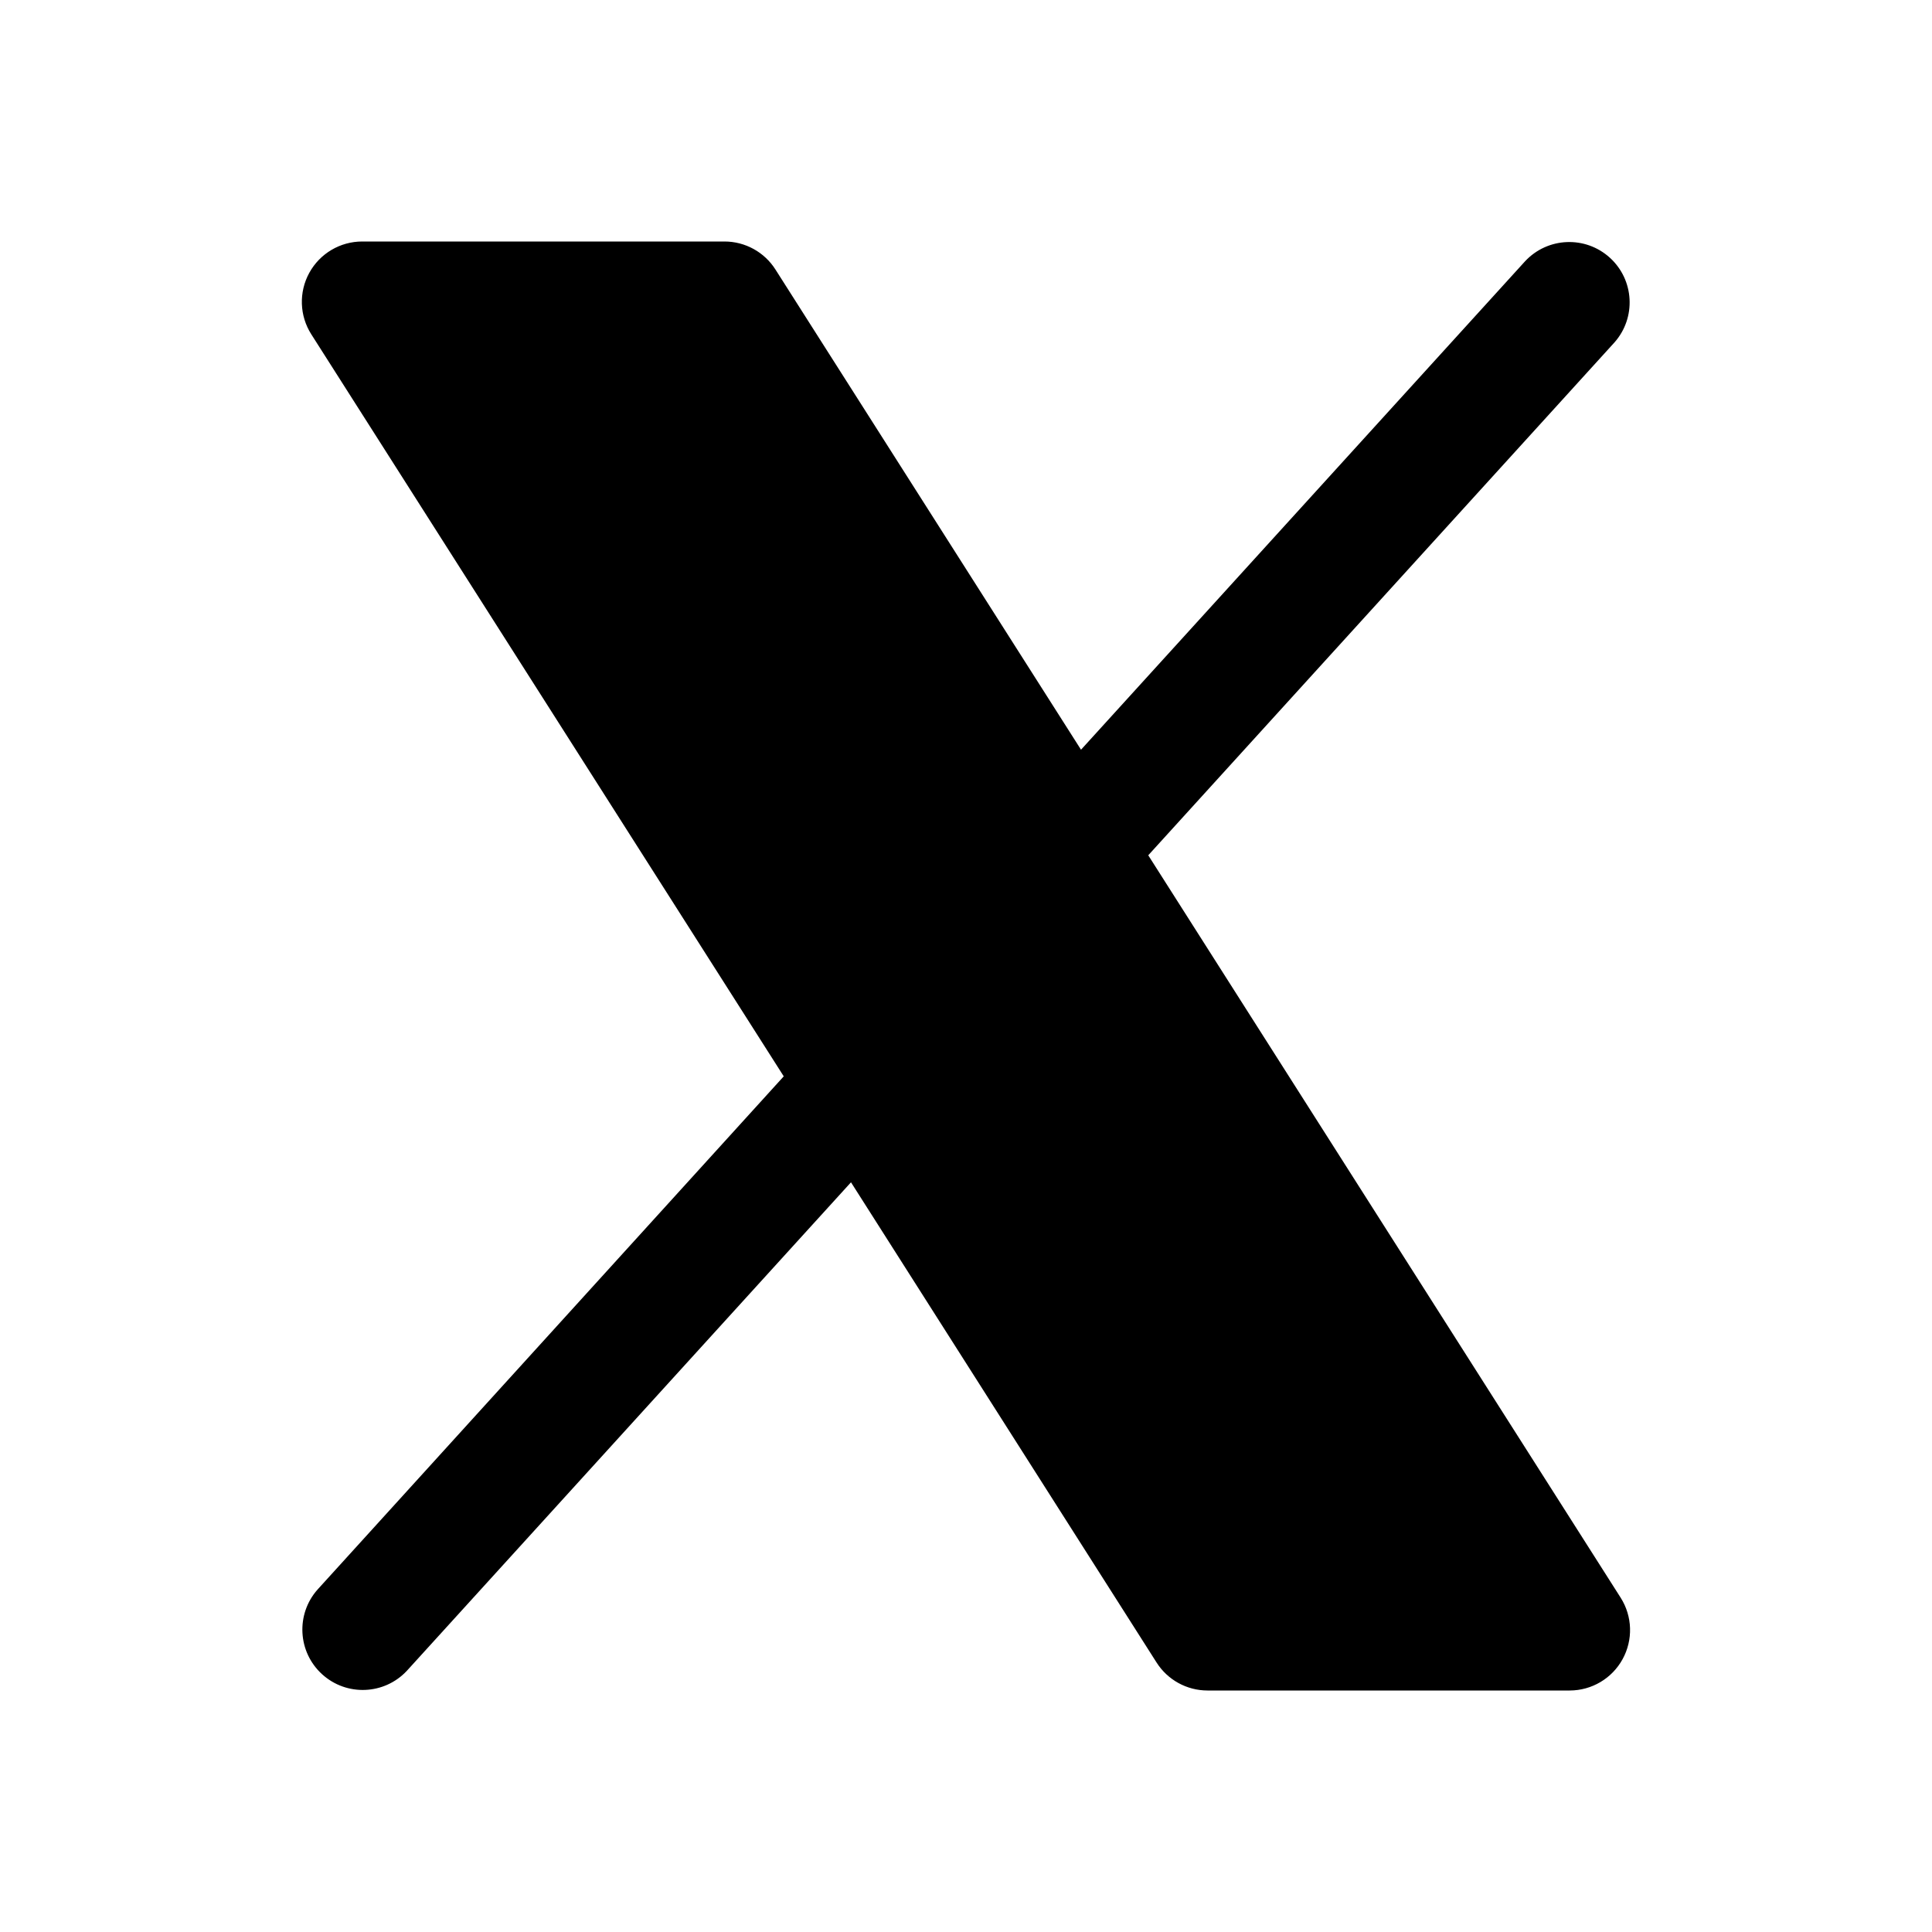
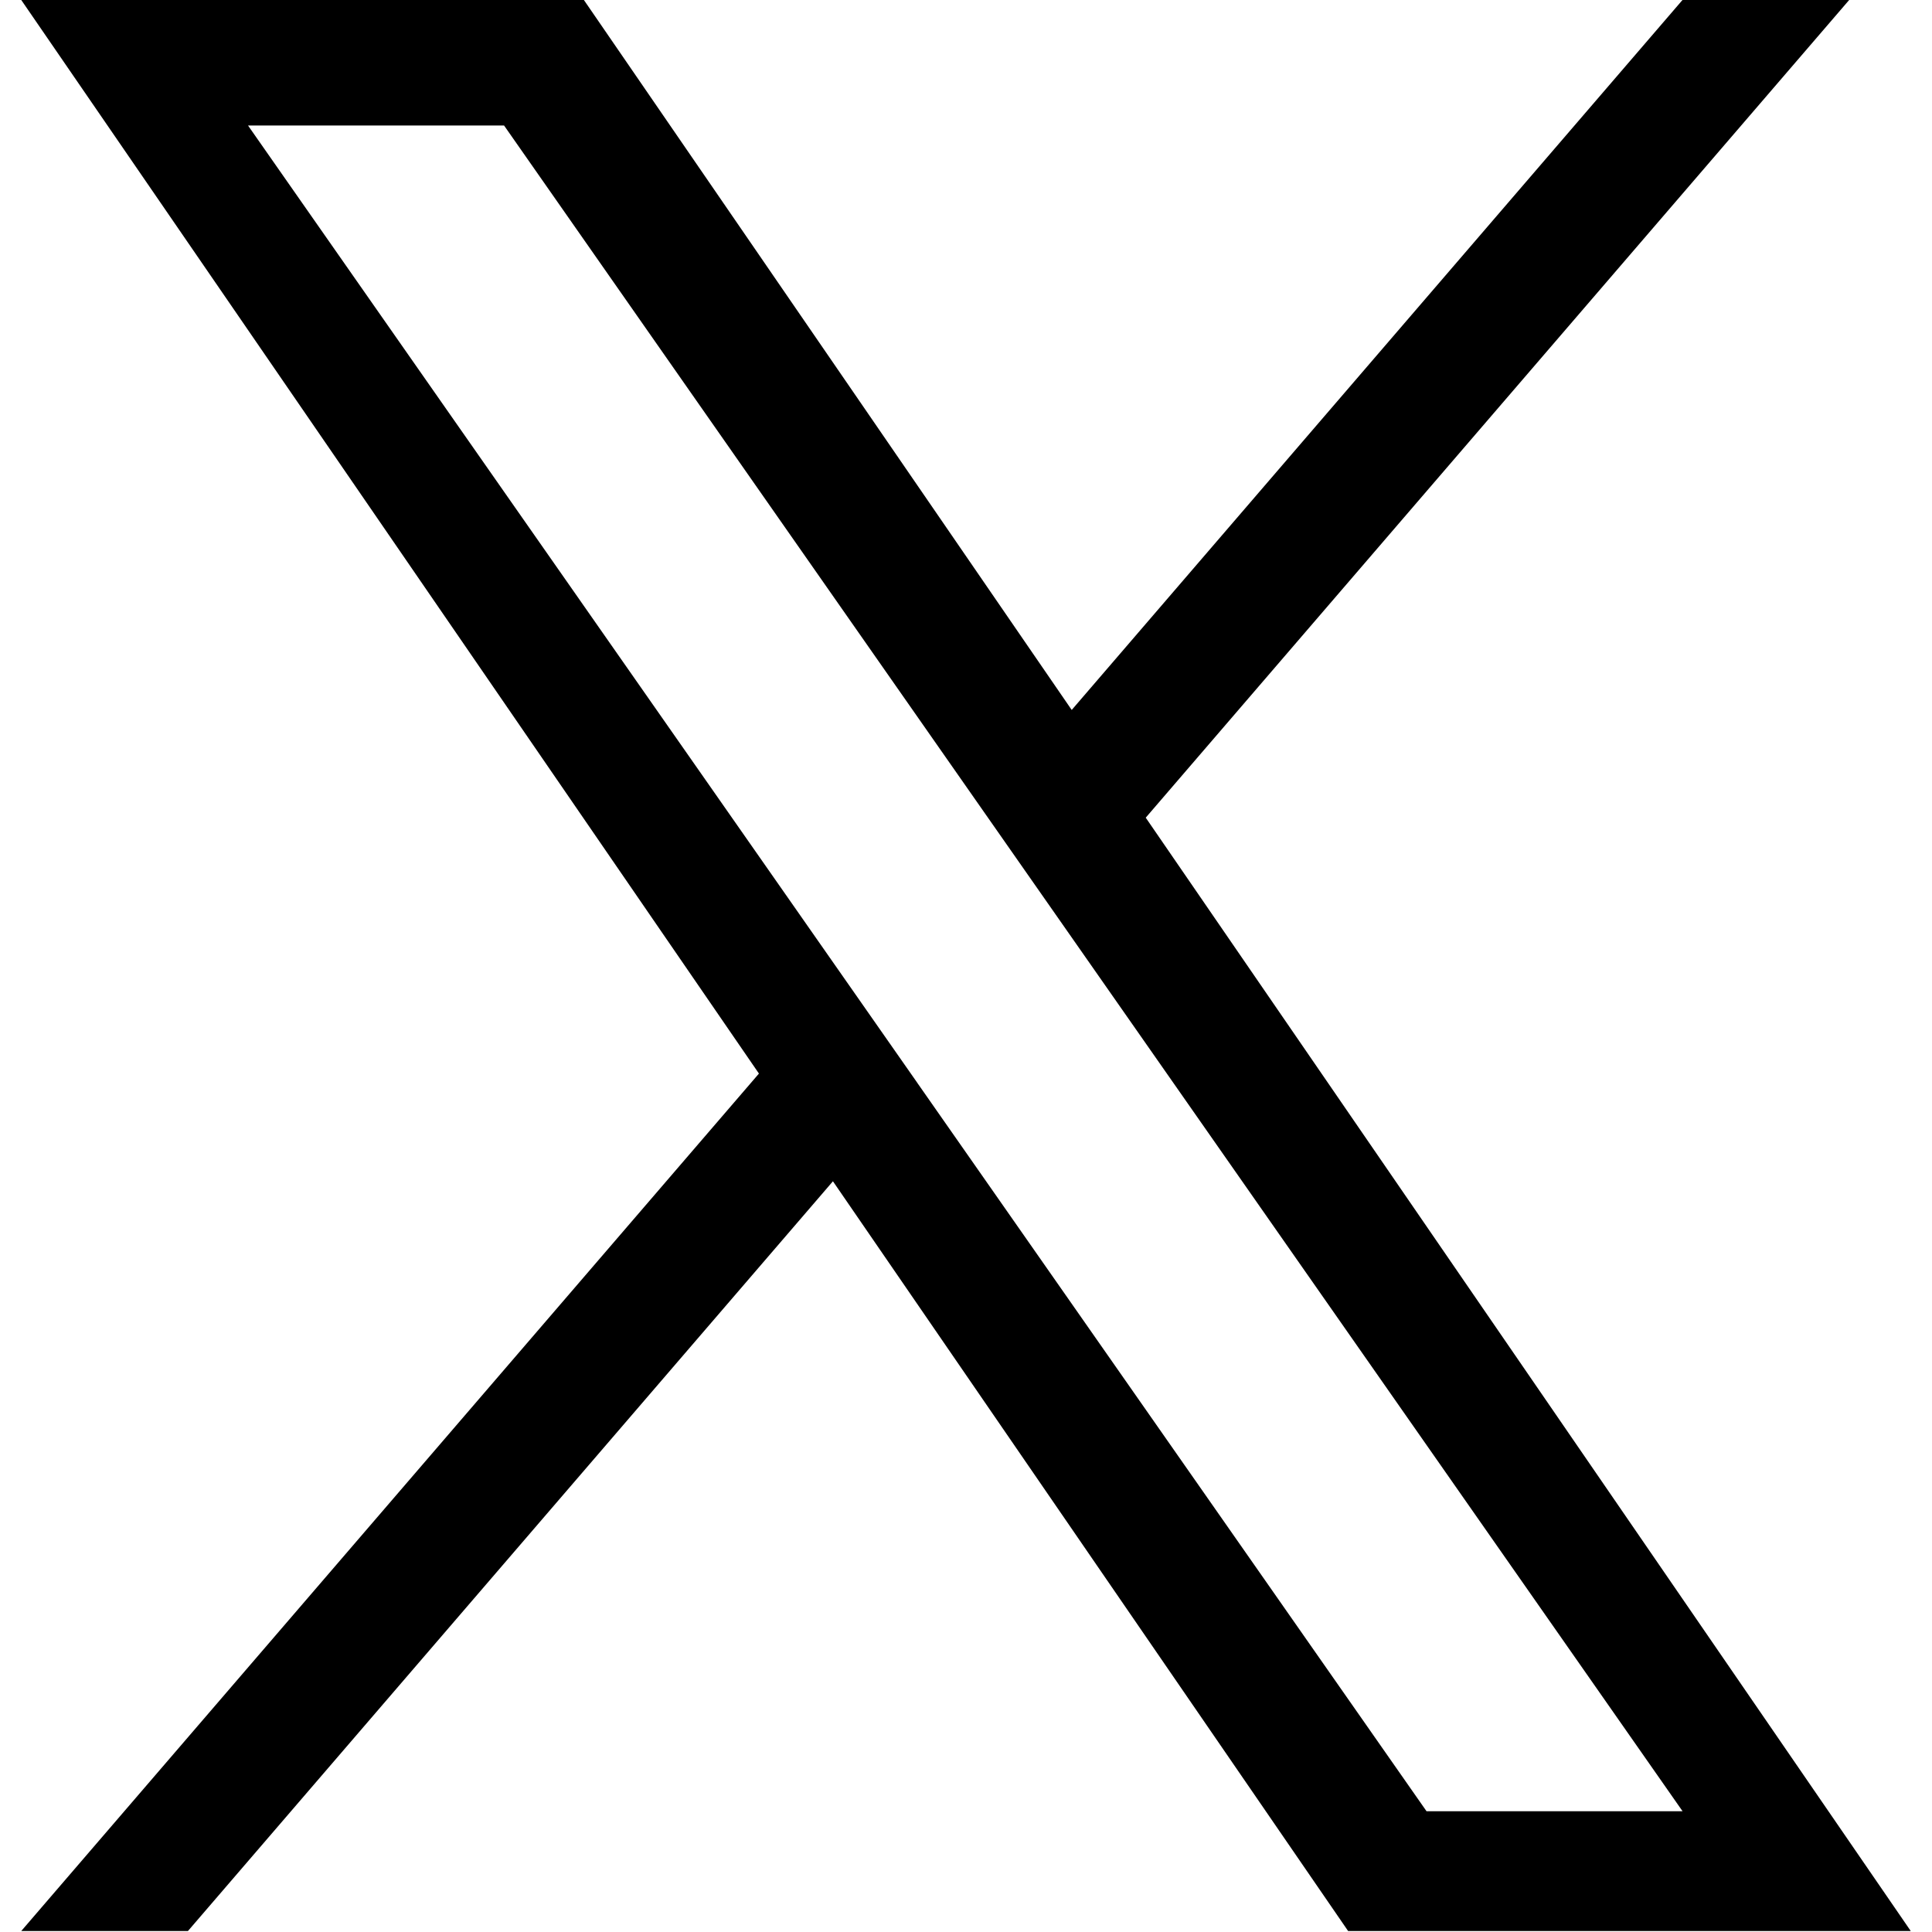
- <svg xmlns="http://www.w3.org/2000/svg" viewBox="0 0 256 256">
-   <path d="M215,219.85a8,8,0,0,1-7,4.15H160a8,8,0,0,1-6.75-3.71l-40.49-63.63L53.92,221.38a8,8,0,0,1-11.84-10.76l61.77-68L41.25,44.3A8,8,0,0,1,48,32H96a8,8,0,0,1,6.75,3.71l40.49,63.63,58.84-64.72a8,8,0,0,1,11.84,10.76l-61.77,67.95,62.6,98.38A8,8,0,0,1,215,219.85Z" />
+ <svg xmlns="http://www.w3.org/2000/svg" viewBox="-13.5 0 1227 1227">
+   <path d="M714.163 519.284L1160.89 0H1055.03L667.137 450.887L357.328 0H0L468.492 681.821L0 1226.37H105.866L515.491 750.218L842.672 1226.37H1200L714.137 519.284H714.163ZM569.165 687.828L521.697 619.934L144.011 79.694H306.615L611.412 515.685L658.88 583.579L1055.08 1150.3H892.476L569.165 687.854V687.828Z" fill="currentColor" />
</svg>
